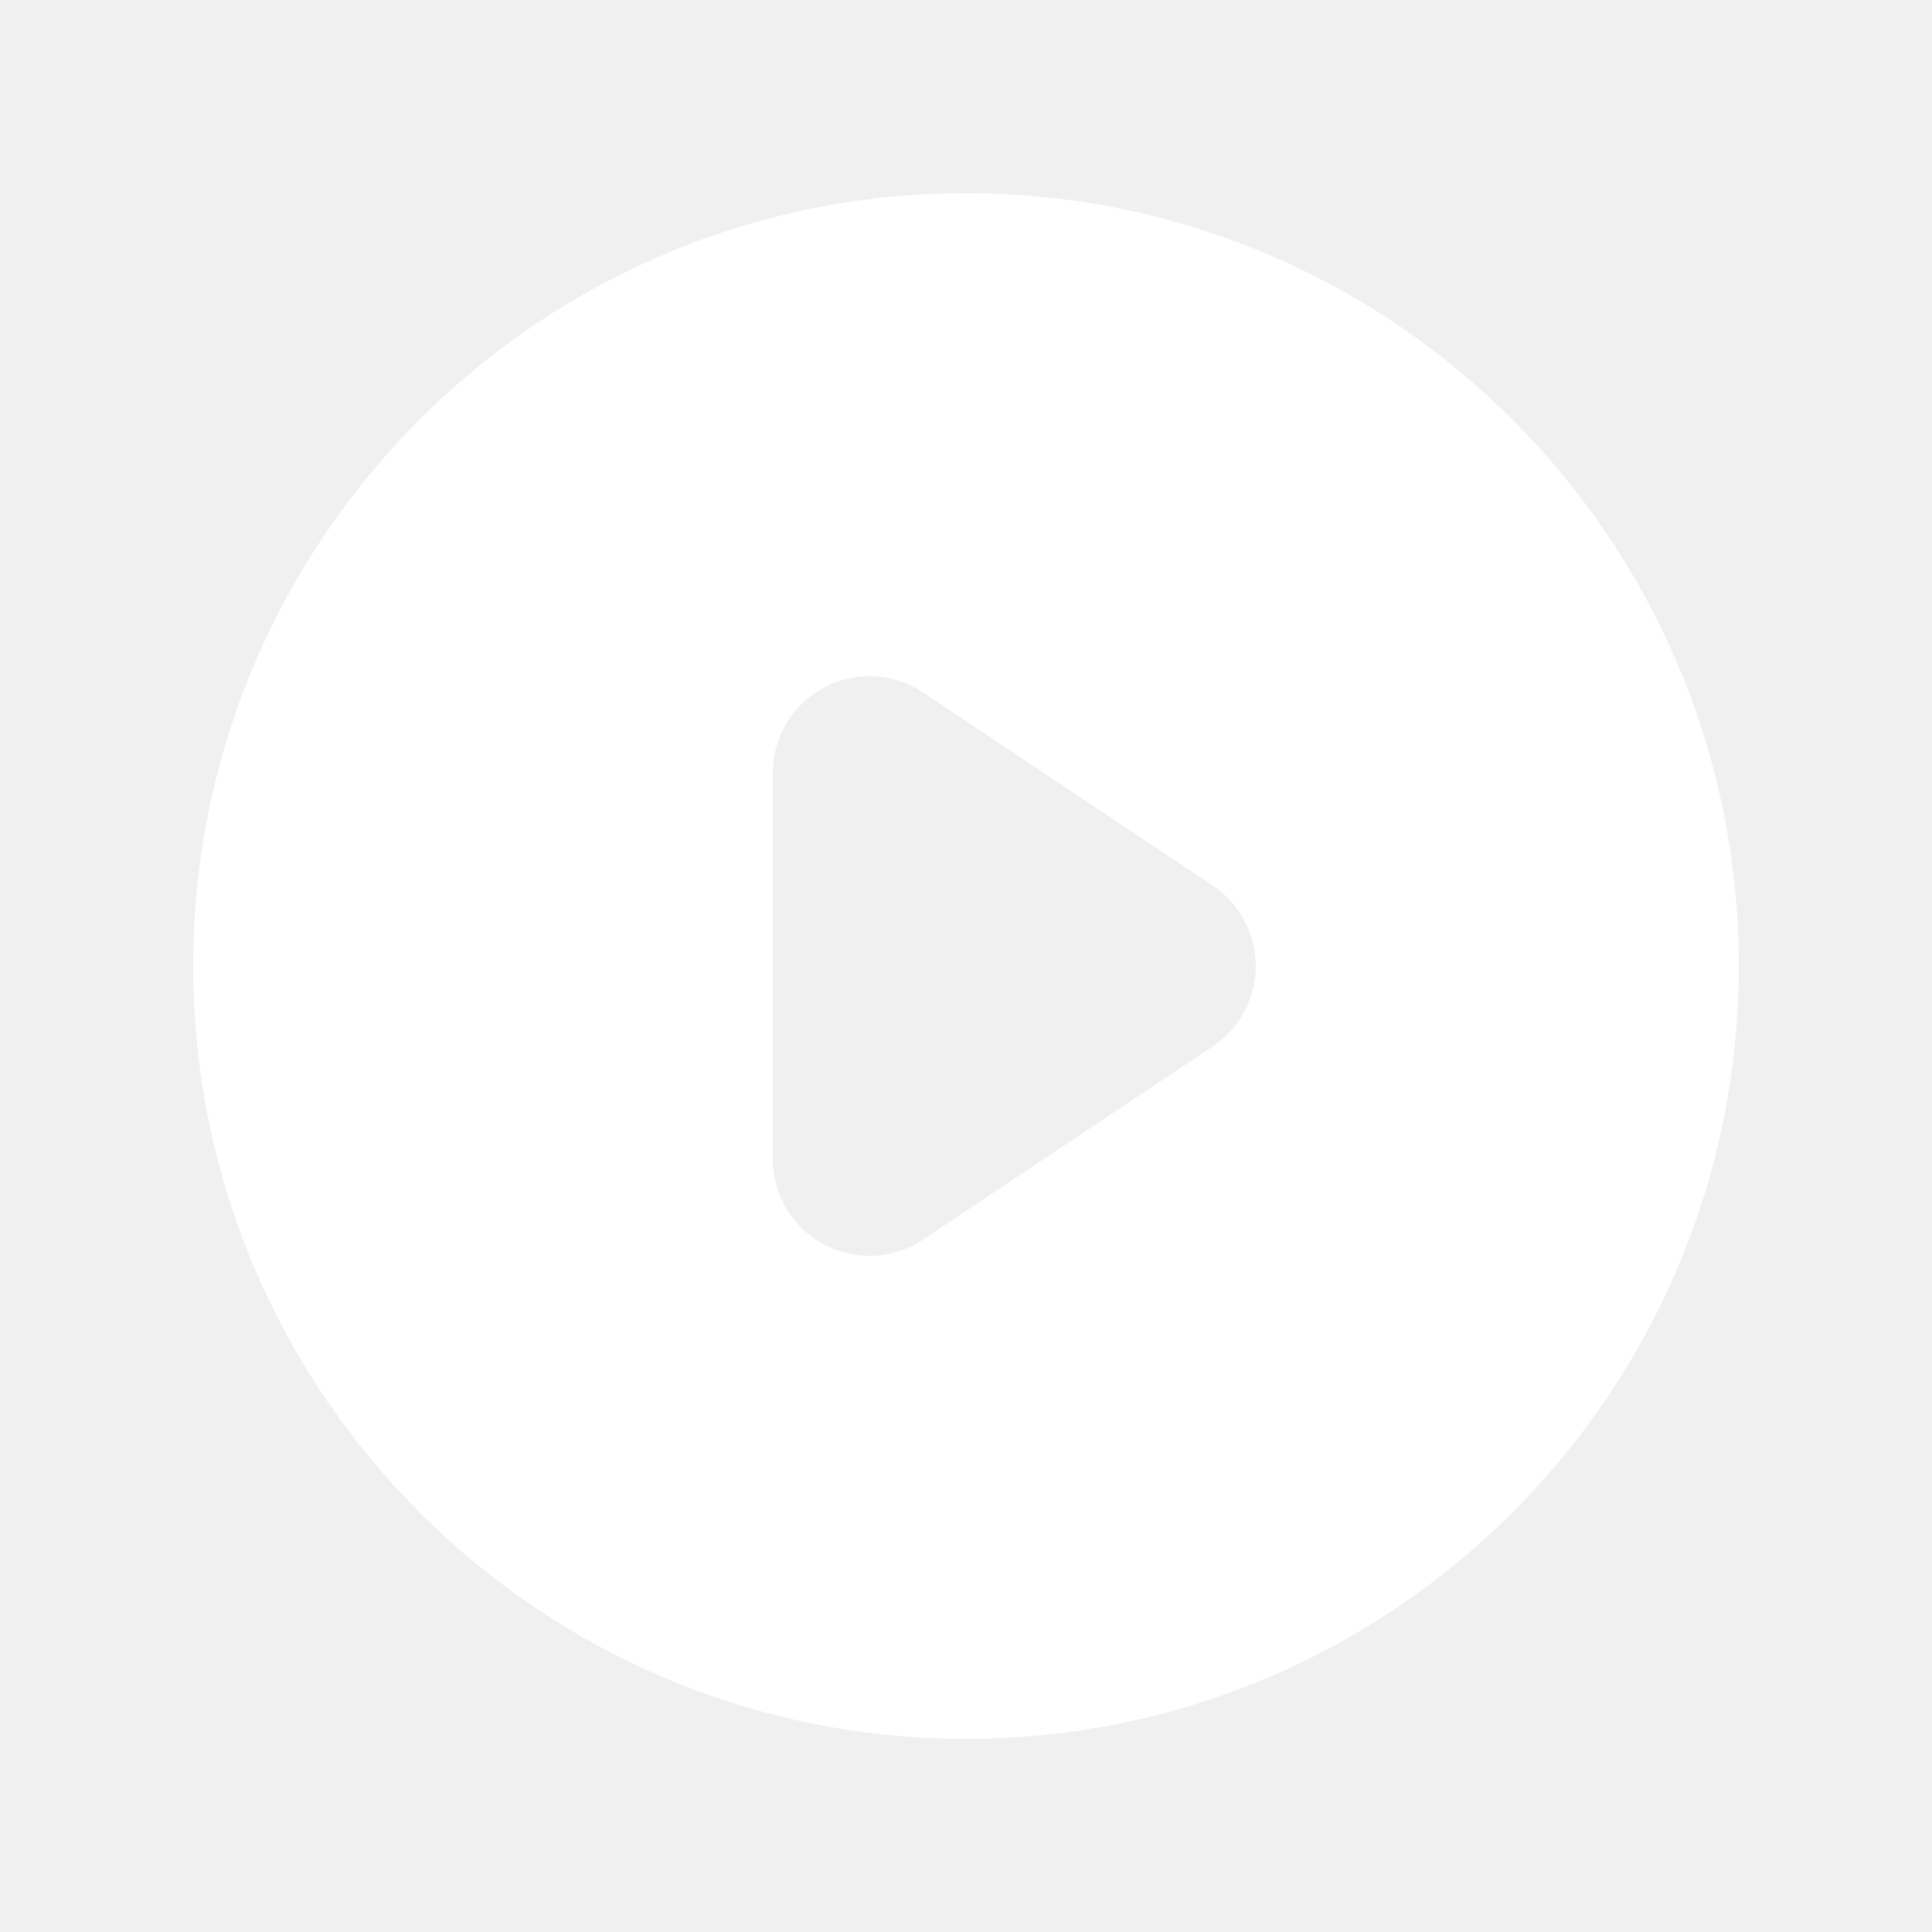
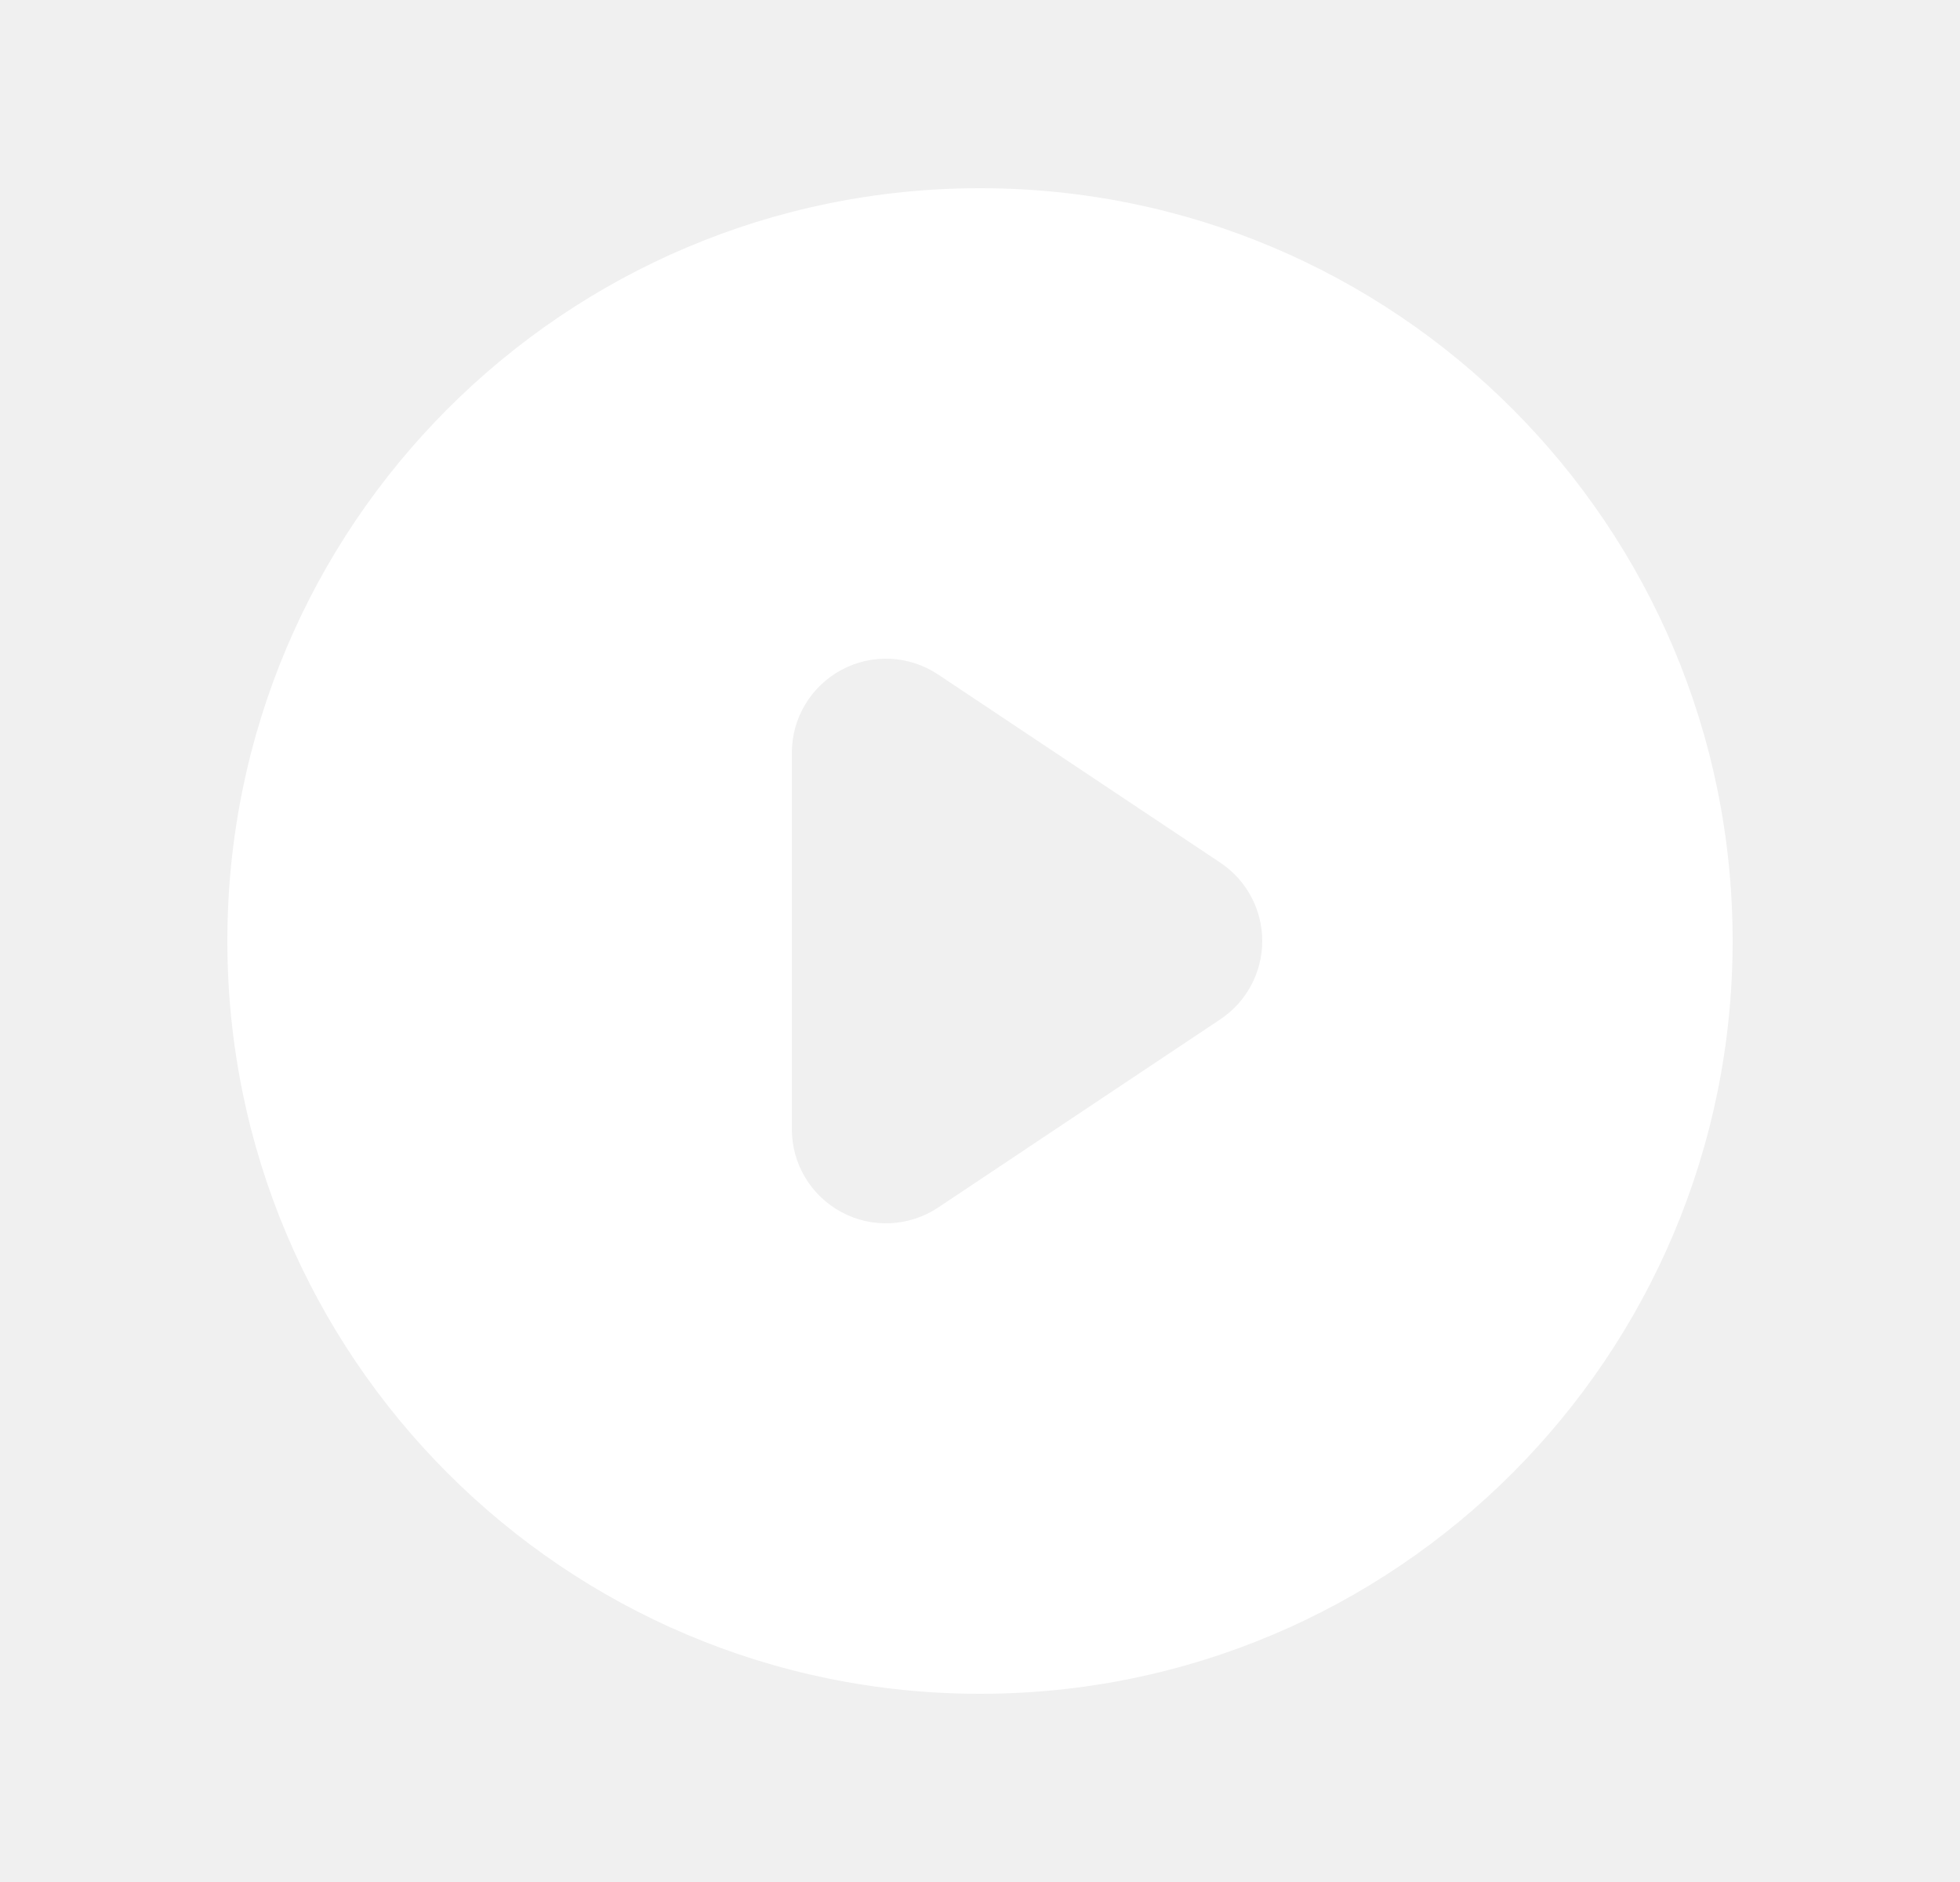
- <svg xmlns="http://www.w3.org/2000/svg" width="24" height="24" viewBox="0 0 24 24" fill="none">
-   <path fill-rule="evenodd" clip-rule="evenodd" d="M12 21.6C17.302 21.6 21.6 17.302 21.6 12C21.6 6.698 17.302 2.4 12 2.4C6.698 2.4 2.4 6.698 2.4 12C2.4 17.302 6.698 21.6 12 21.6ZM11.466 8.601C11.097 8.356 10.624 8.333 10.234 8.542C9.844 8.751 9.6 9.157 9.6 9.6V14.4C9.6 14.842 9.844 15.249 10.234 15.458C10.624 15.667 11.097 15.644 11.466 15.398L15.066 12.998C15.399 12.776 15.6 12.401 15.6 12C15.6 11.599 15.399 11.224 15.066 11.001L11.466 8.601Z" fill="white" />
+ <svg xmlns="http://www.w3.org/2000/svg" width="25" height="24" viewBox="0 0 25 24" fill="none">
+   <path fill-rule="evenodd" clip-rule="evenodd" d="M12.5 21.6C17.802 21.6 22.1 17.302 22.1 12C22.1 6.698 17.802 2.4 12.5 2.4C7.198 2.4 2.9 6.698 2.9 12C2.9 17.302 7.198 21.6 12.5 21.6ZM11.966 8.602C11.598 8.356 11.124 8.333 10.734 8.542C10.344 8.751 10.1 9.157 10.1 9.6V14.4C10.1 14.843 10.344 15.249 10.734 15.458C11.124 15.667 11.598 15.644 11.966 15.399L15.566 12.998C15.9 12.776 16.1 12.401 16.1 12C16.1 11.599 15.9 11.224 15.566 11.002L11.966 8.602Z" fill="white" />
</svg>
